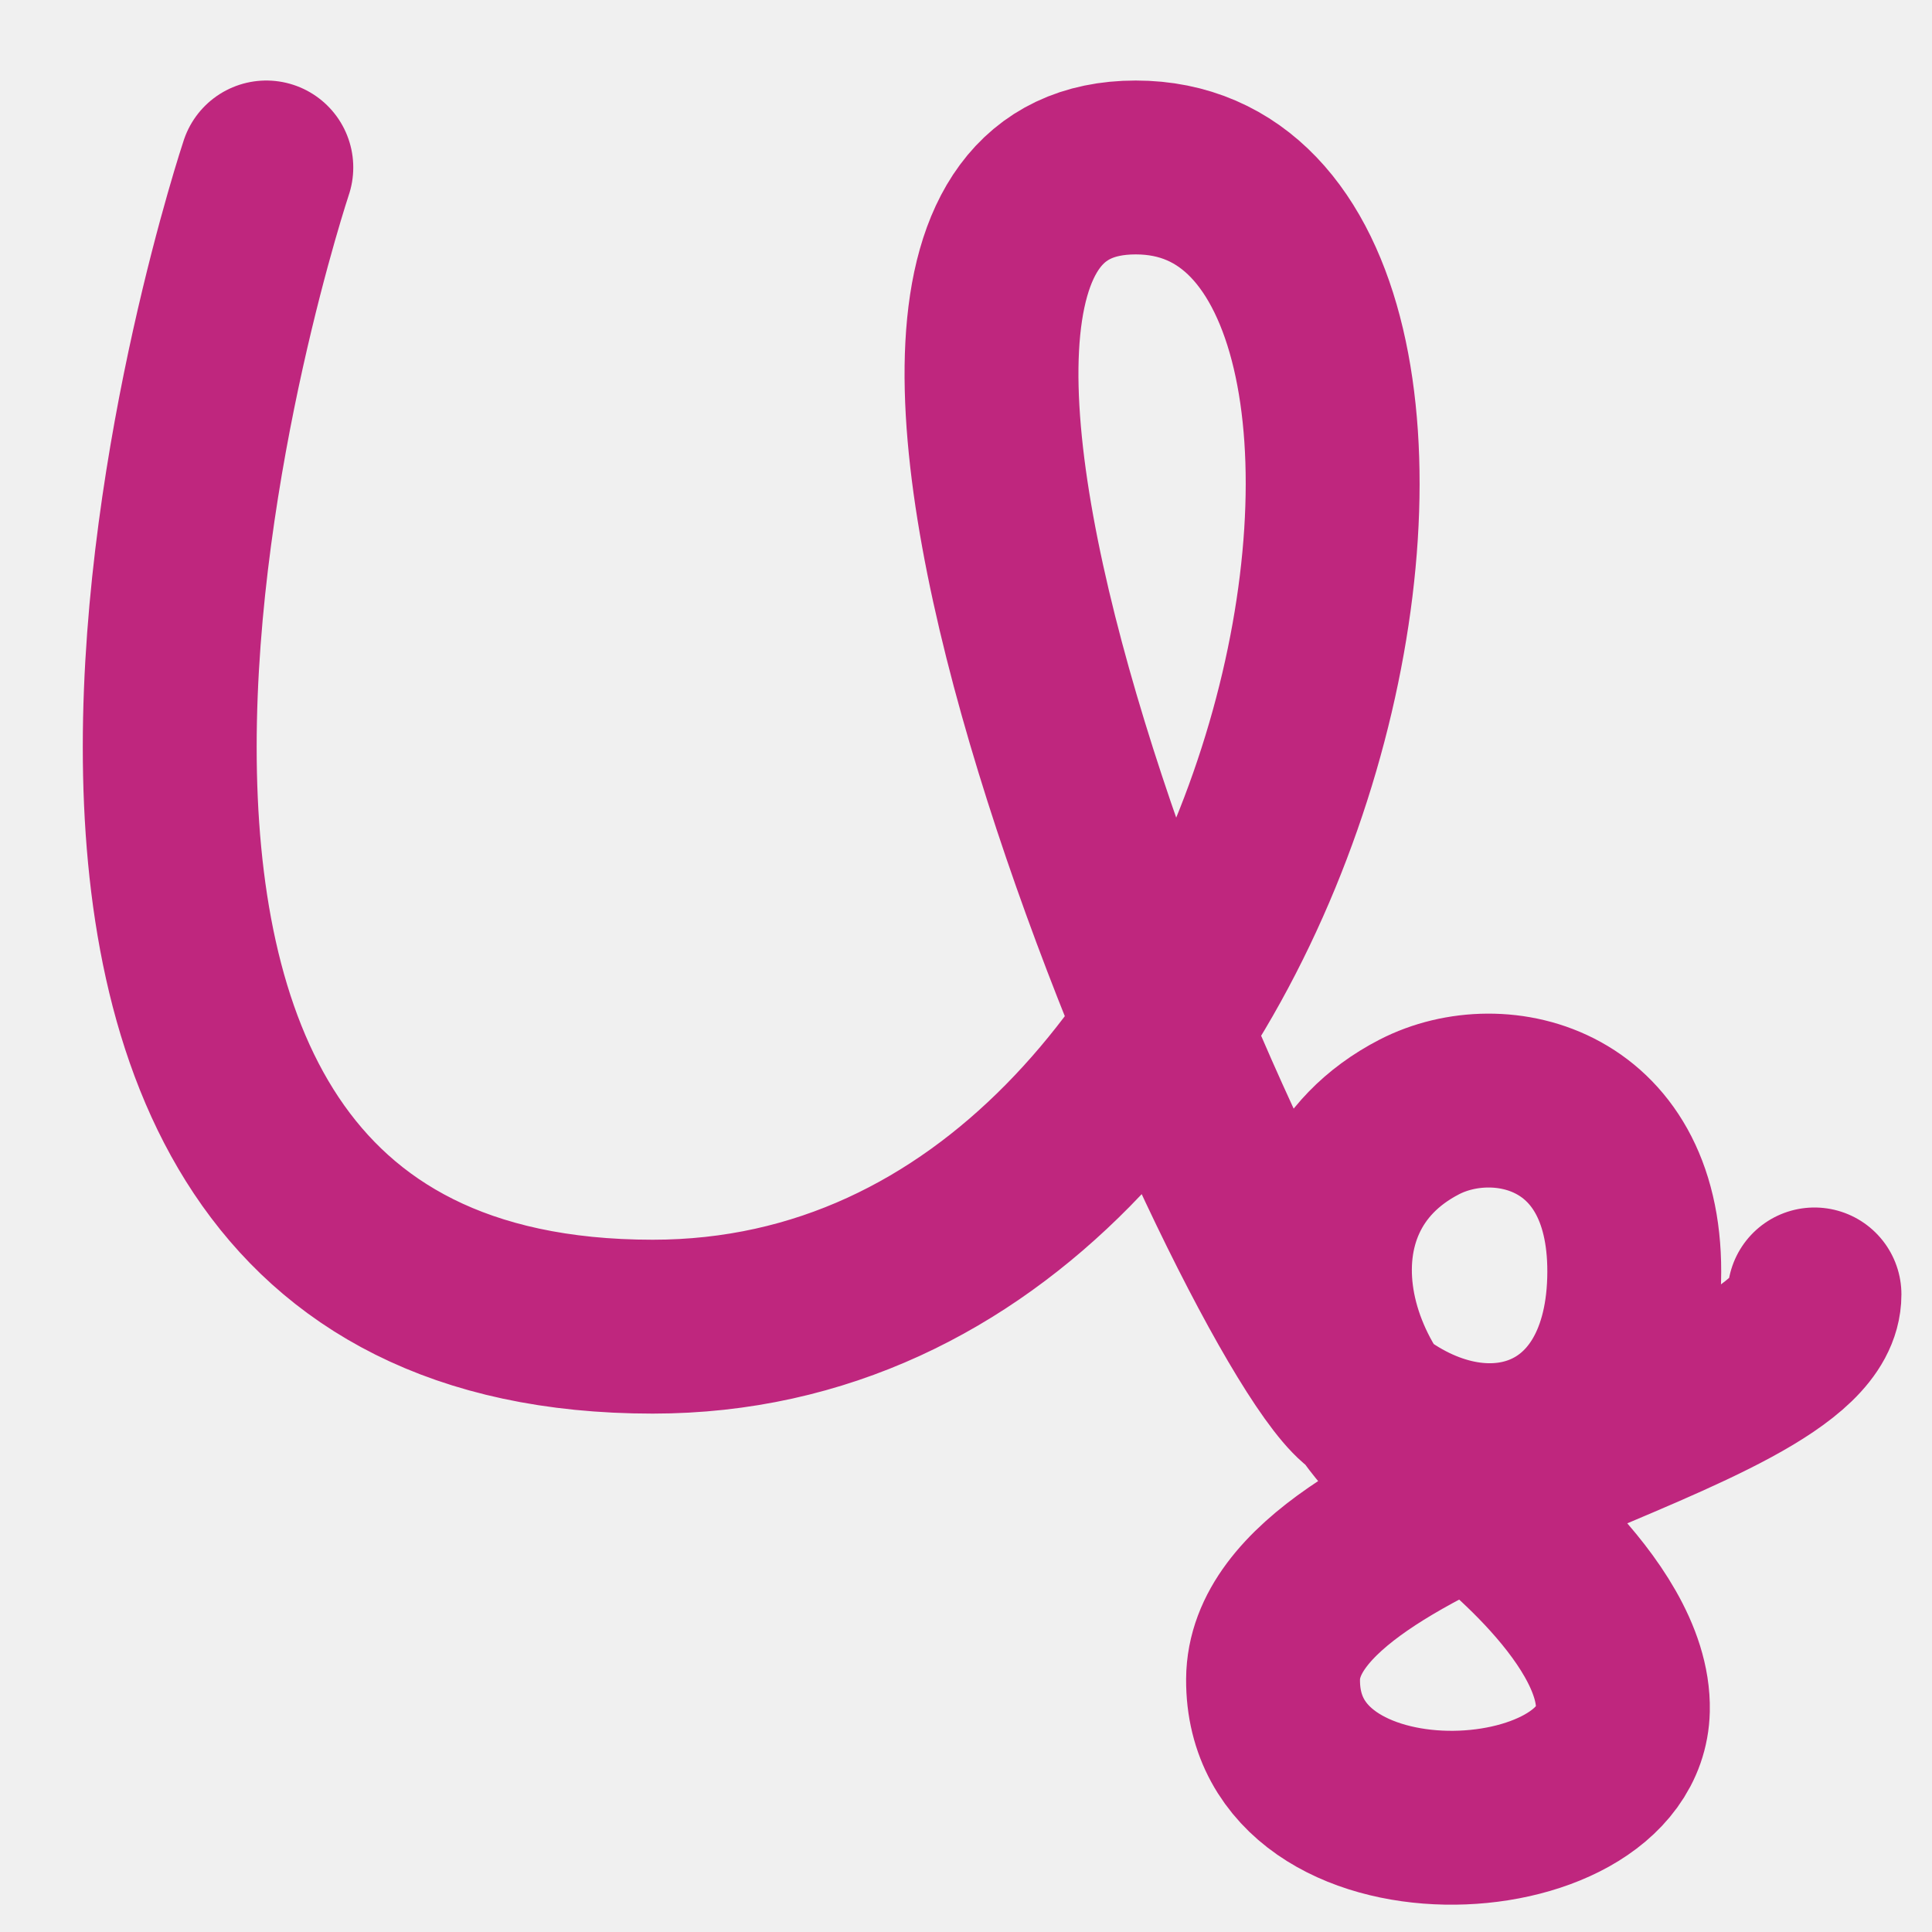
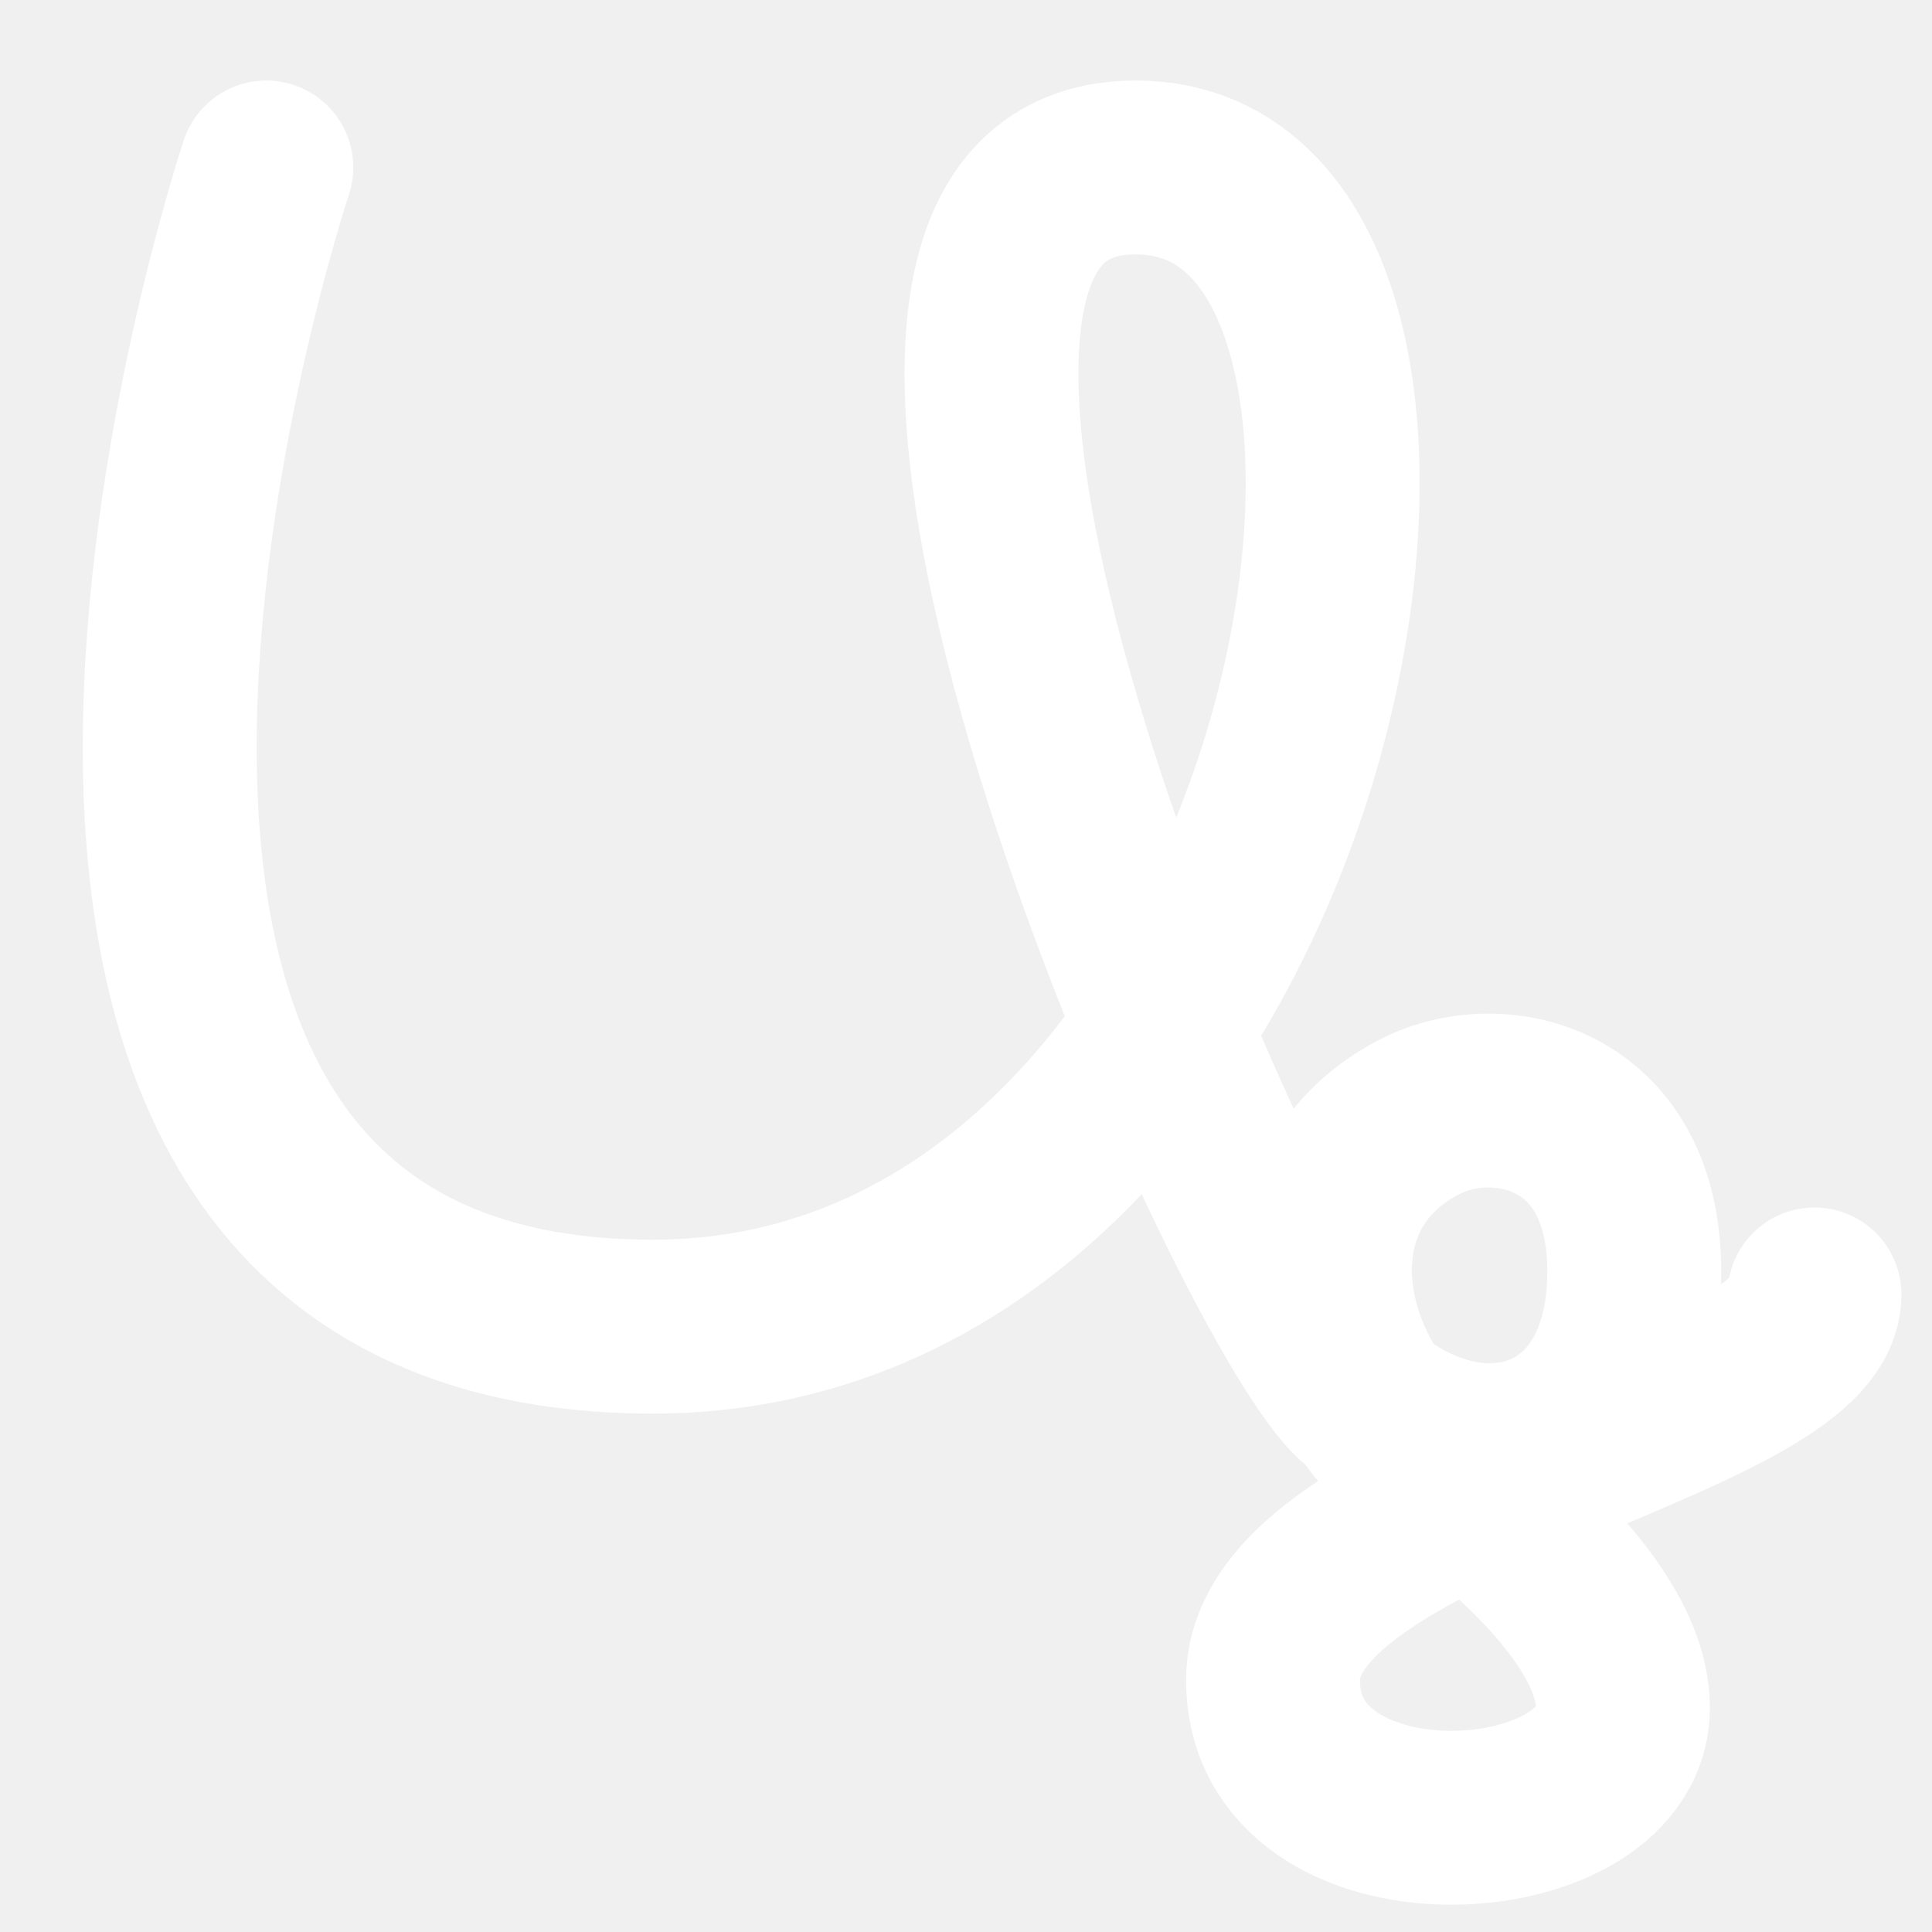
<svg xmlns="http://www.w3.org/2000/svg" version="1.1" id="Layer_1" x="0px" y="0px" width="100px" height="100px" viewBox="0 0 100 100" enable-background="new 0 0 100 100" xml:space="preserve">
-   <g id="Layer_2">
- </g>
  <g id="Layer_3">
-     <path fill="none" stroke="#BF267E" stroke-width="9" stroke-linecap="round" stroke-miterlimit="10" d="M93.917,67   c0,6.375-27.967,10.407-28.024,19.923C65.834,96.667,83.834,95.75,84,88.5c0.12-5.248-7.847-11.039-7.847-11.039   c-8.327-4.57-10.604-15.566-2.688-19.649c4.188-2.159,11.368-0.478,11.118,8.438c-0.253,9.026-8.139,11.235-14.166,6.083   C64.667,67.417,38.785,8.668,58.785,8.668s10,60-25,60c-40,0-20-60-20-60" />
+     <path fill="none" stroke="#fff" stroke-width="9" stroke-linecap="round" stroke-miterlimit="10" d="M93.917,67   c0,6.375-27.967,10.407-28.024,19.923C65.834,96.667,83.834,95.75,84,88.5c0.12-5.248-7.847-11.039-7.847-11.039   c-8.327-4.57-10.604-15.566-2.688-19.649c4.188-2.159,11.368-0.478,11.118,8.438c-0.253,9.026-8.139,11.235-14.166,6.083   C64.667,67.417,38.785,8.668,58.785,8.668s10,60-25,60c-40,0-20-60-20-60" />
  </g>
</svg>
